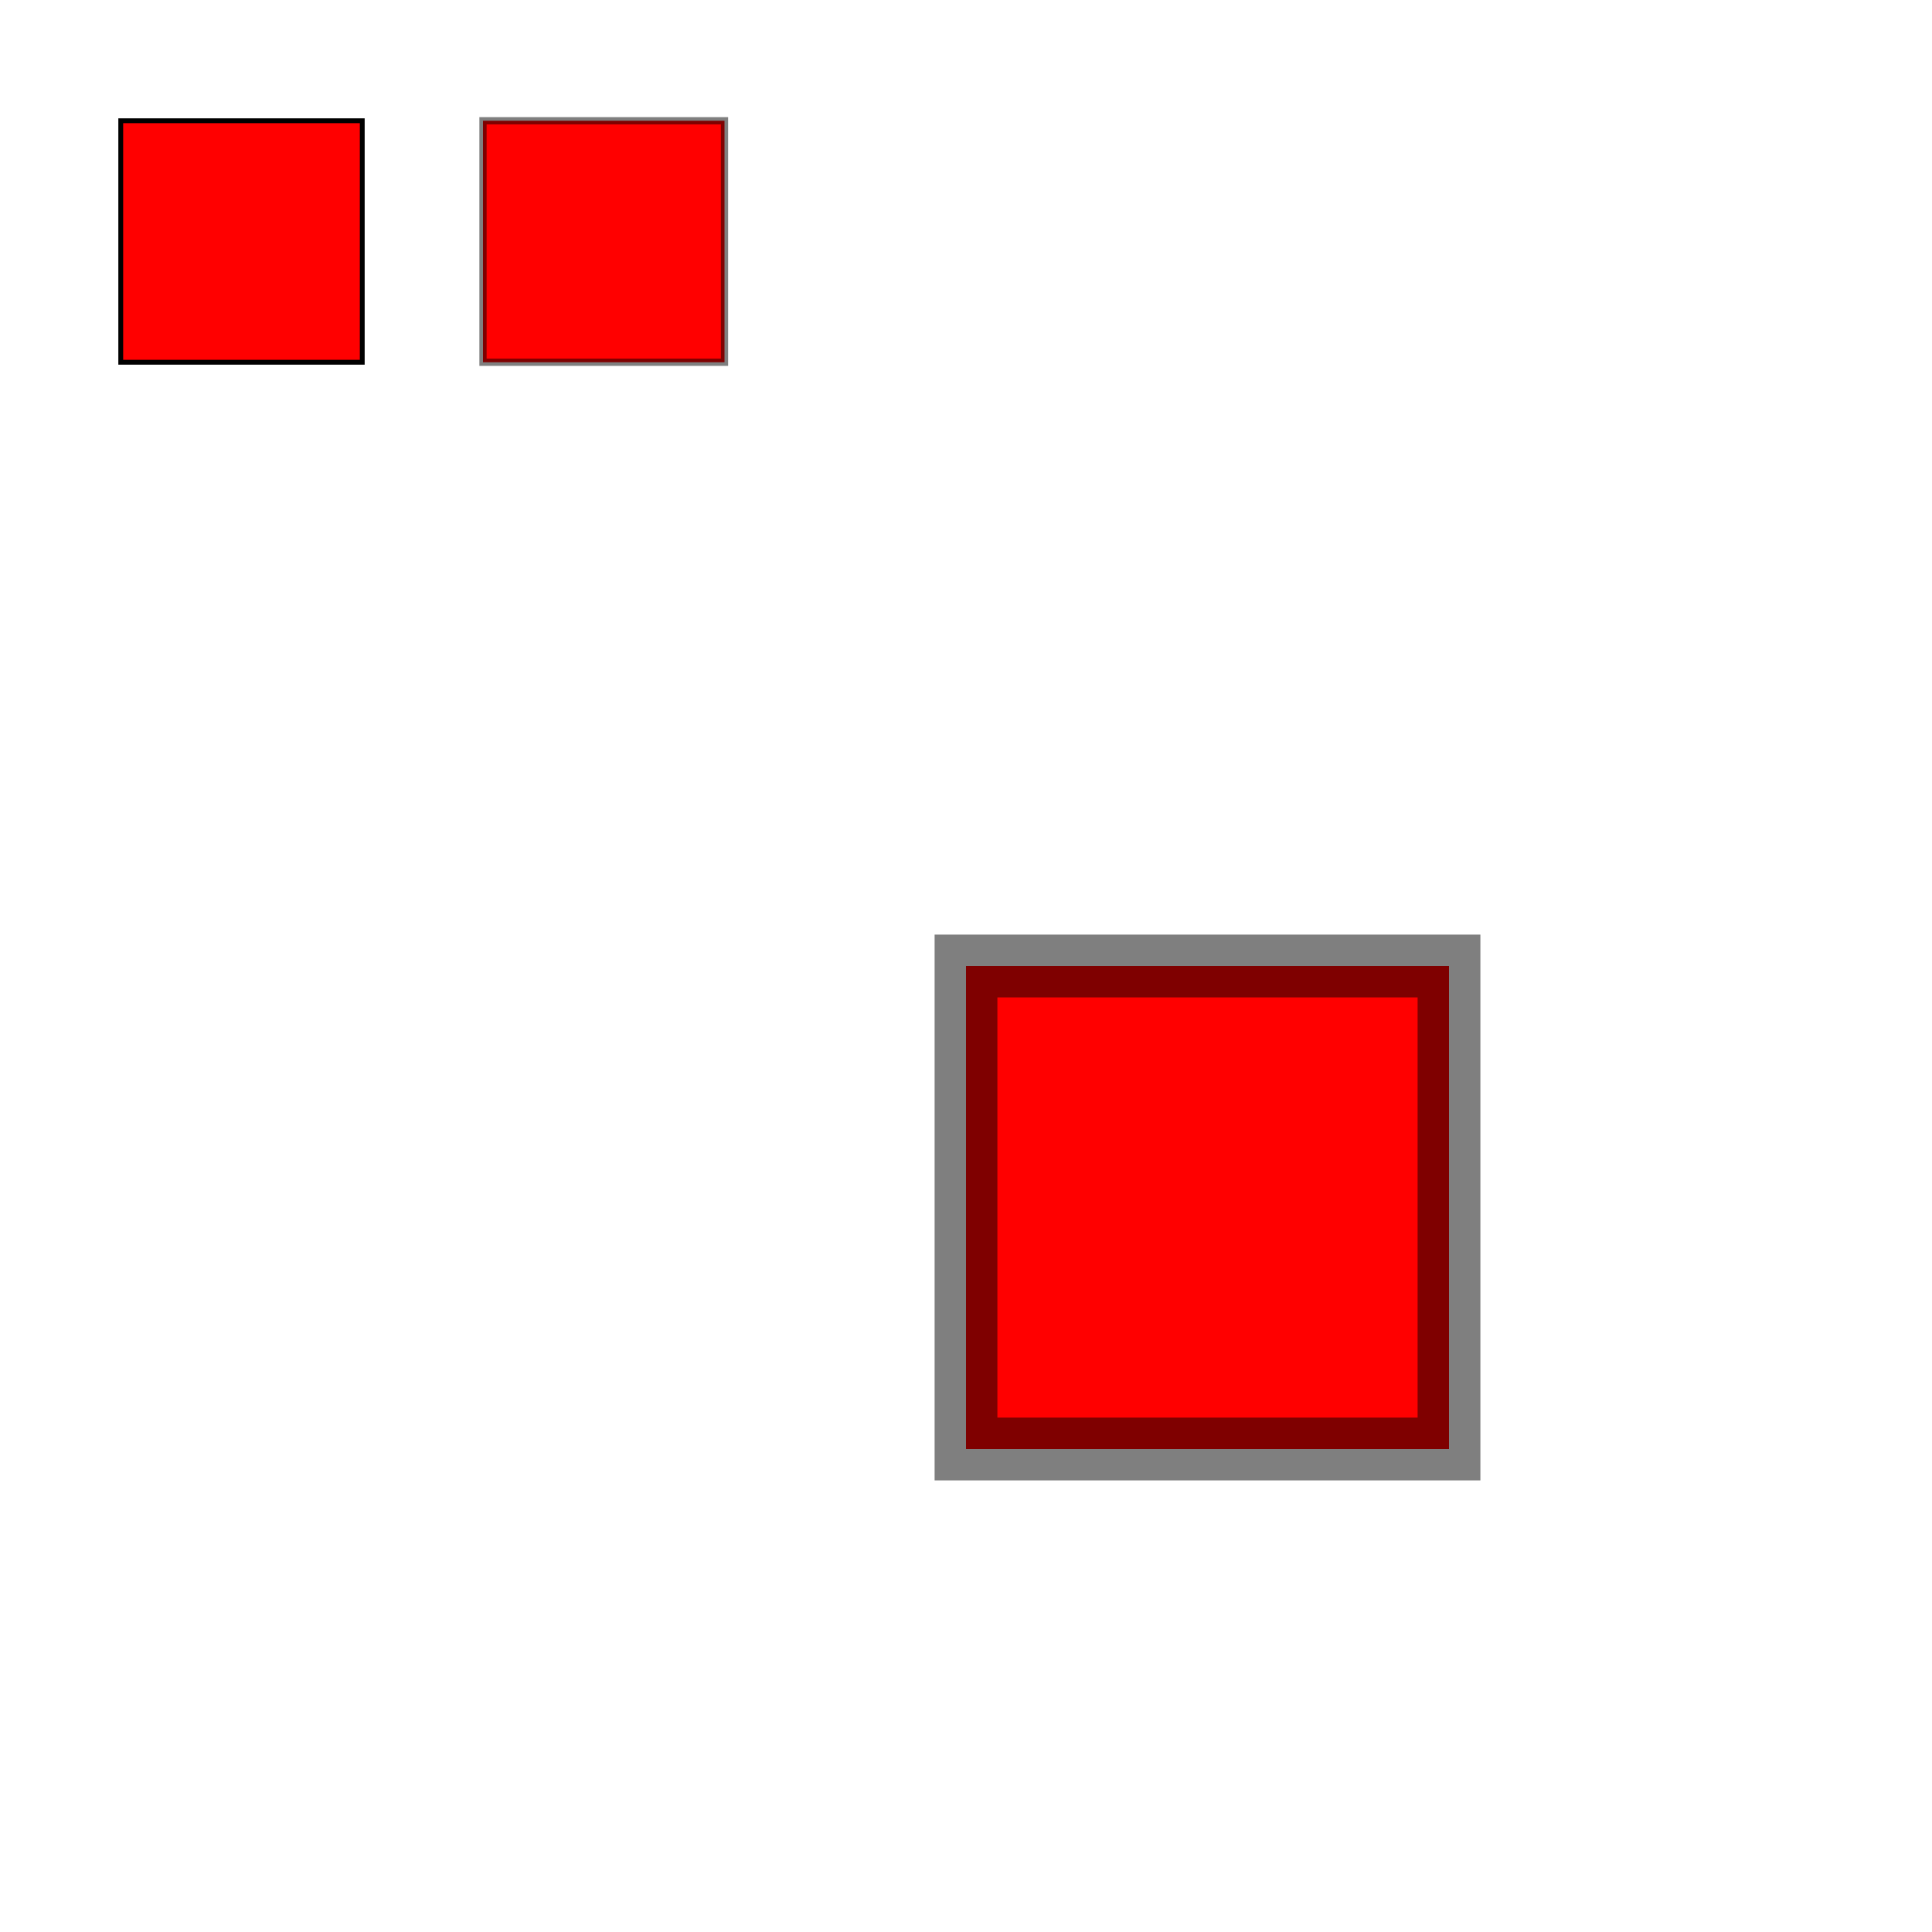
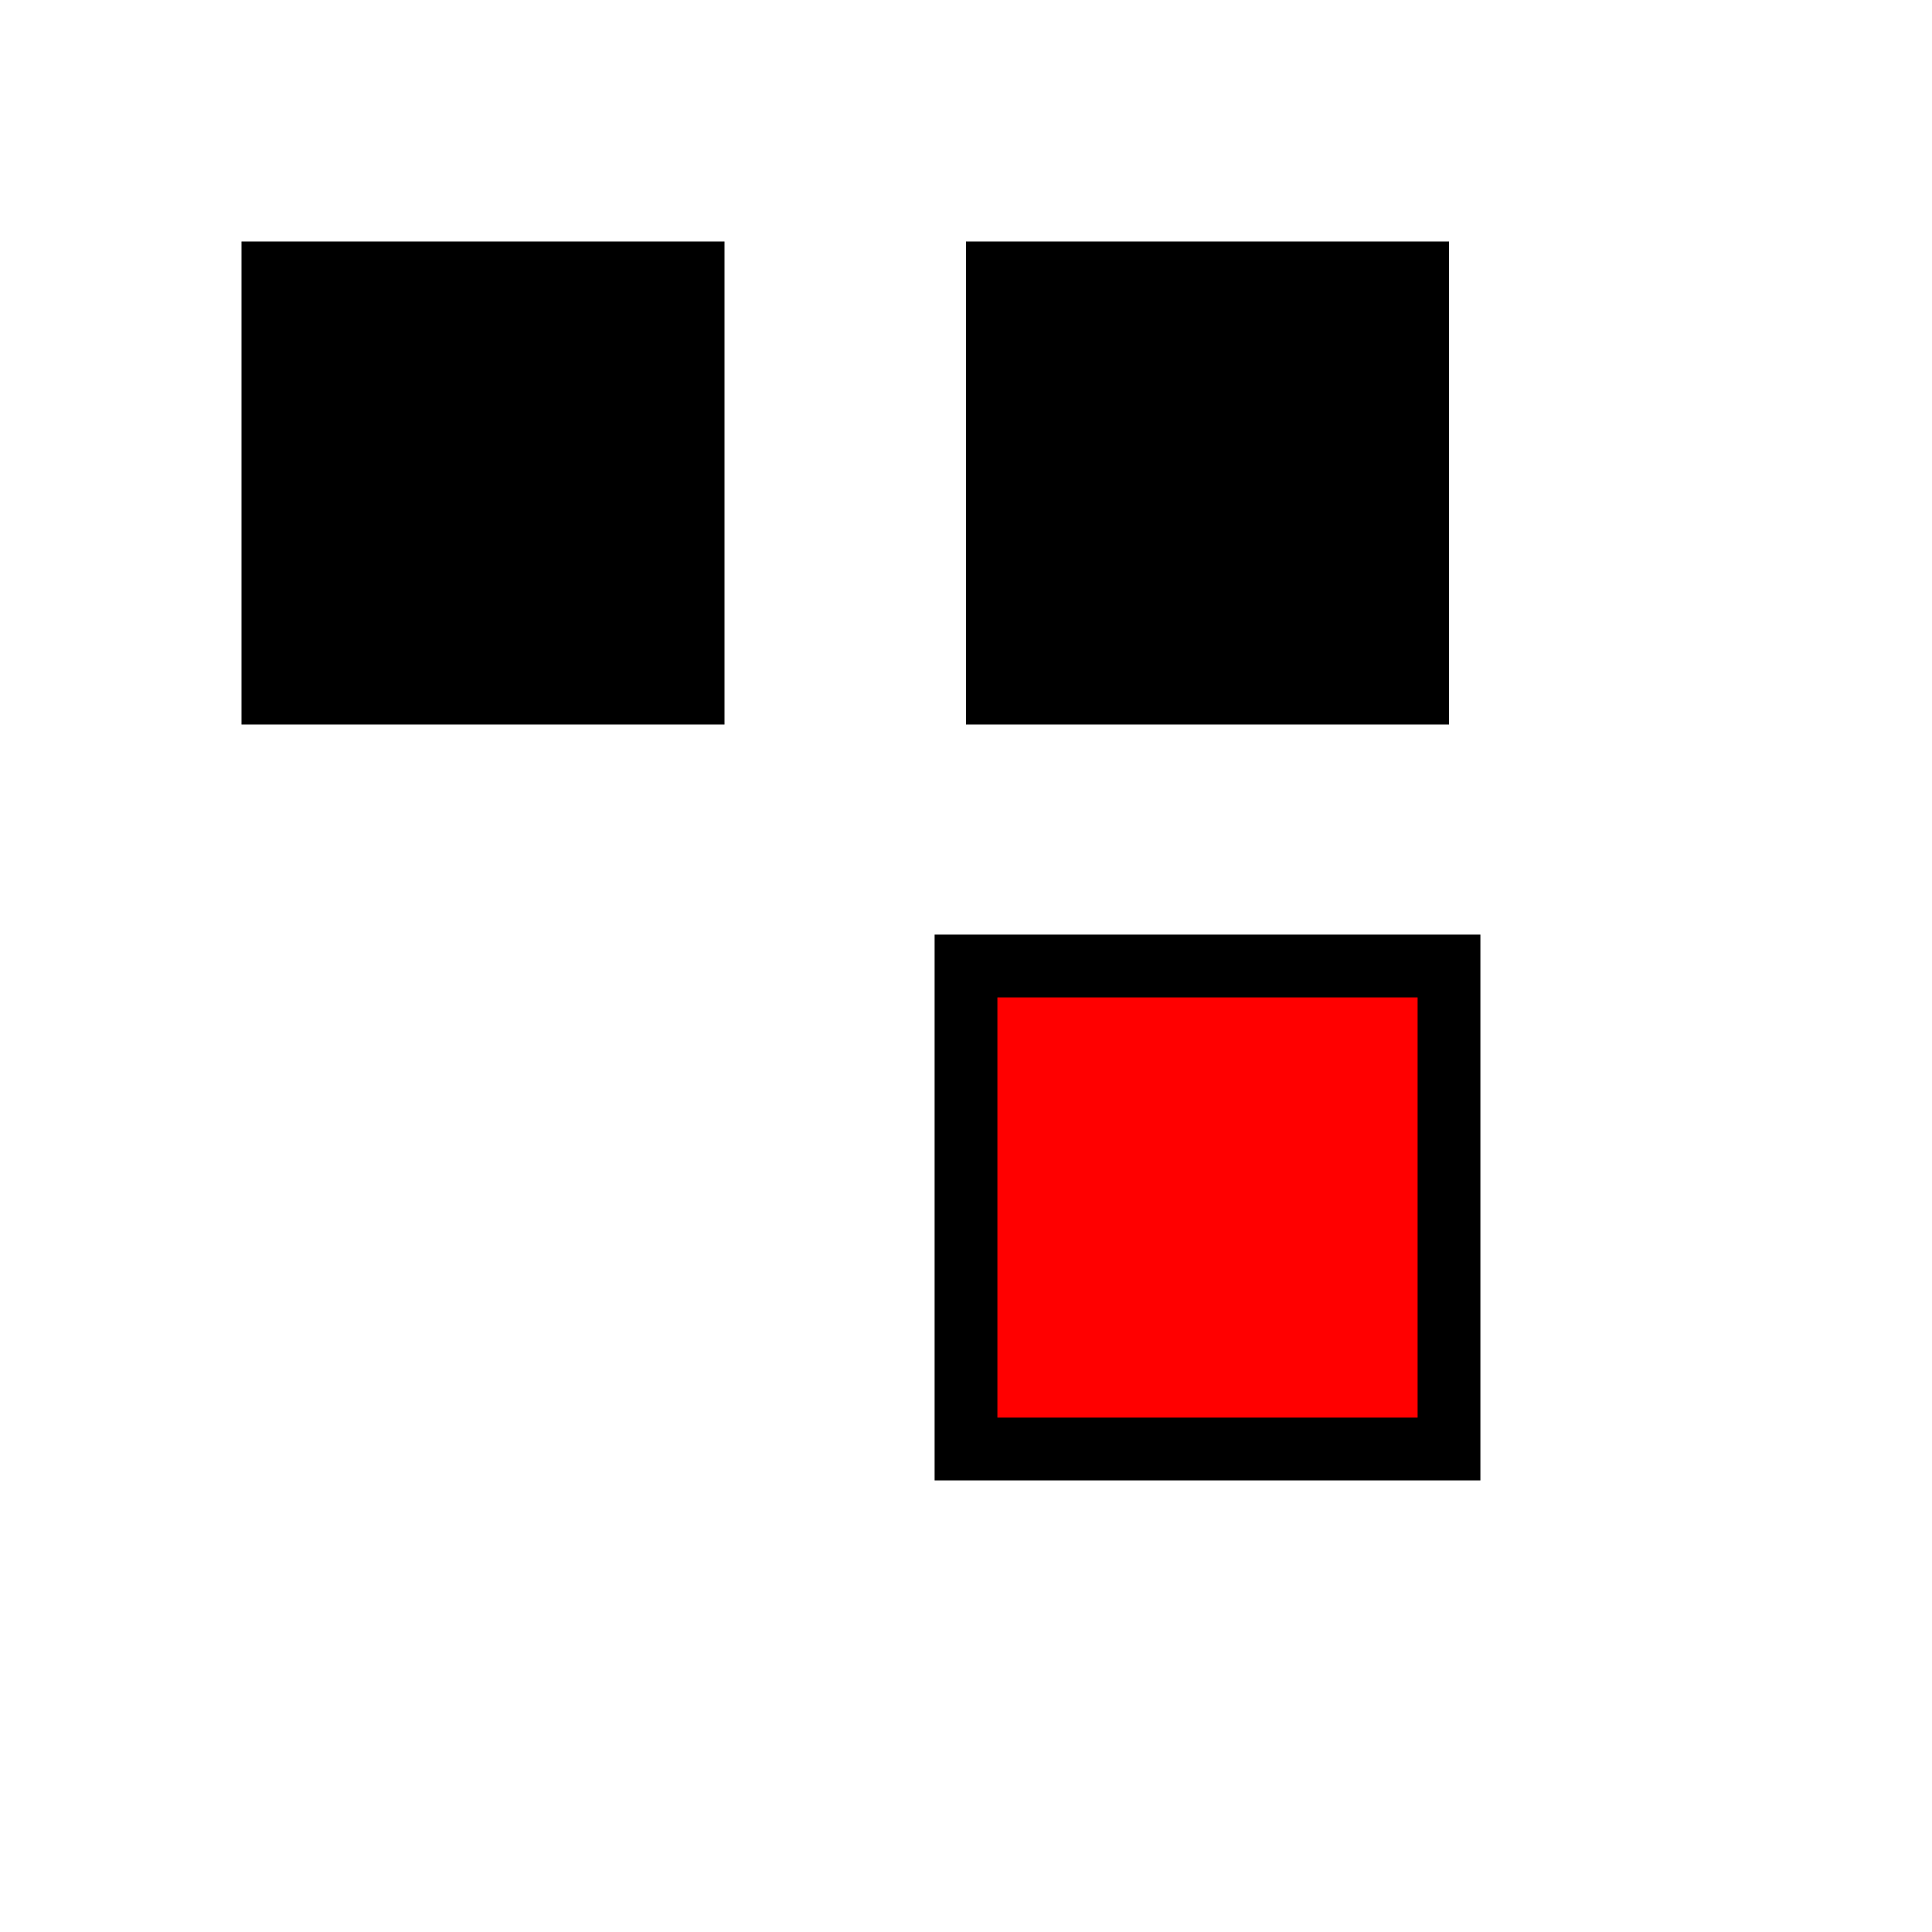
<svg xmlns="http://www.w3.org/2000/svg" width="400" height="400">
-   <g transform="scale(0.5,0.5)" fill="red" stroke="black" stroke-width="3" stroke-opacity="0.5">
+   <g>
    <rect width="100" height="100" x="50" y="50" stroke-opacity="1" stroke-width="2" />
    <rect width="100" height="100" x="200" y="50" />
  </g>
-   <rect width="100" height="100" x="200" y="200" stroke="black" stroke-width="13" stroke-opacity="0.5" fill="red" />
+   <rect width="100" height="100" x="200" y="200" stroke="black" stroke-width="13" fill="red" />
</svg>
